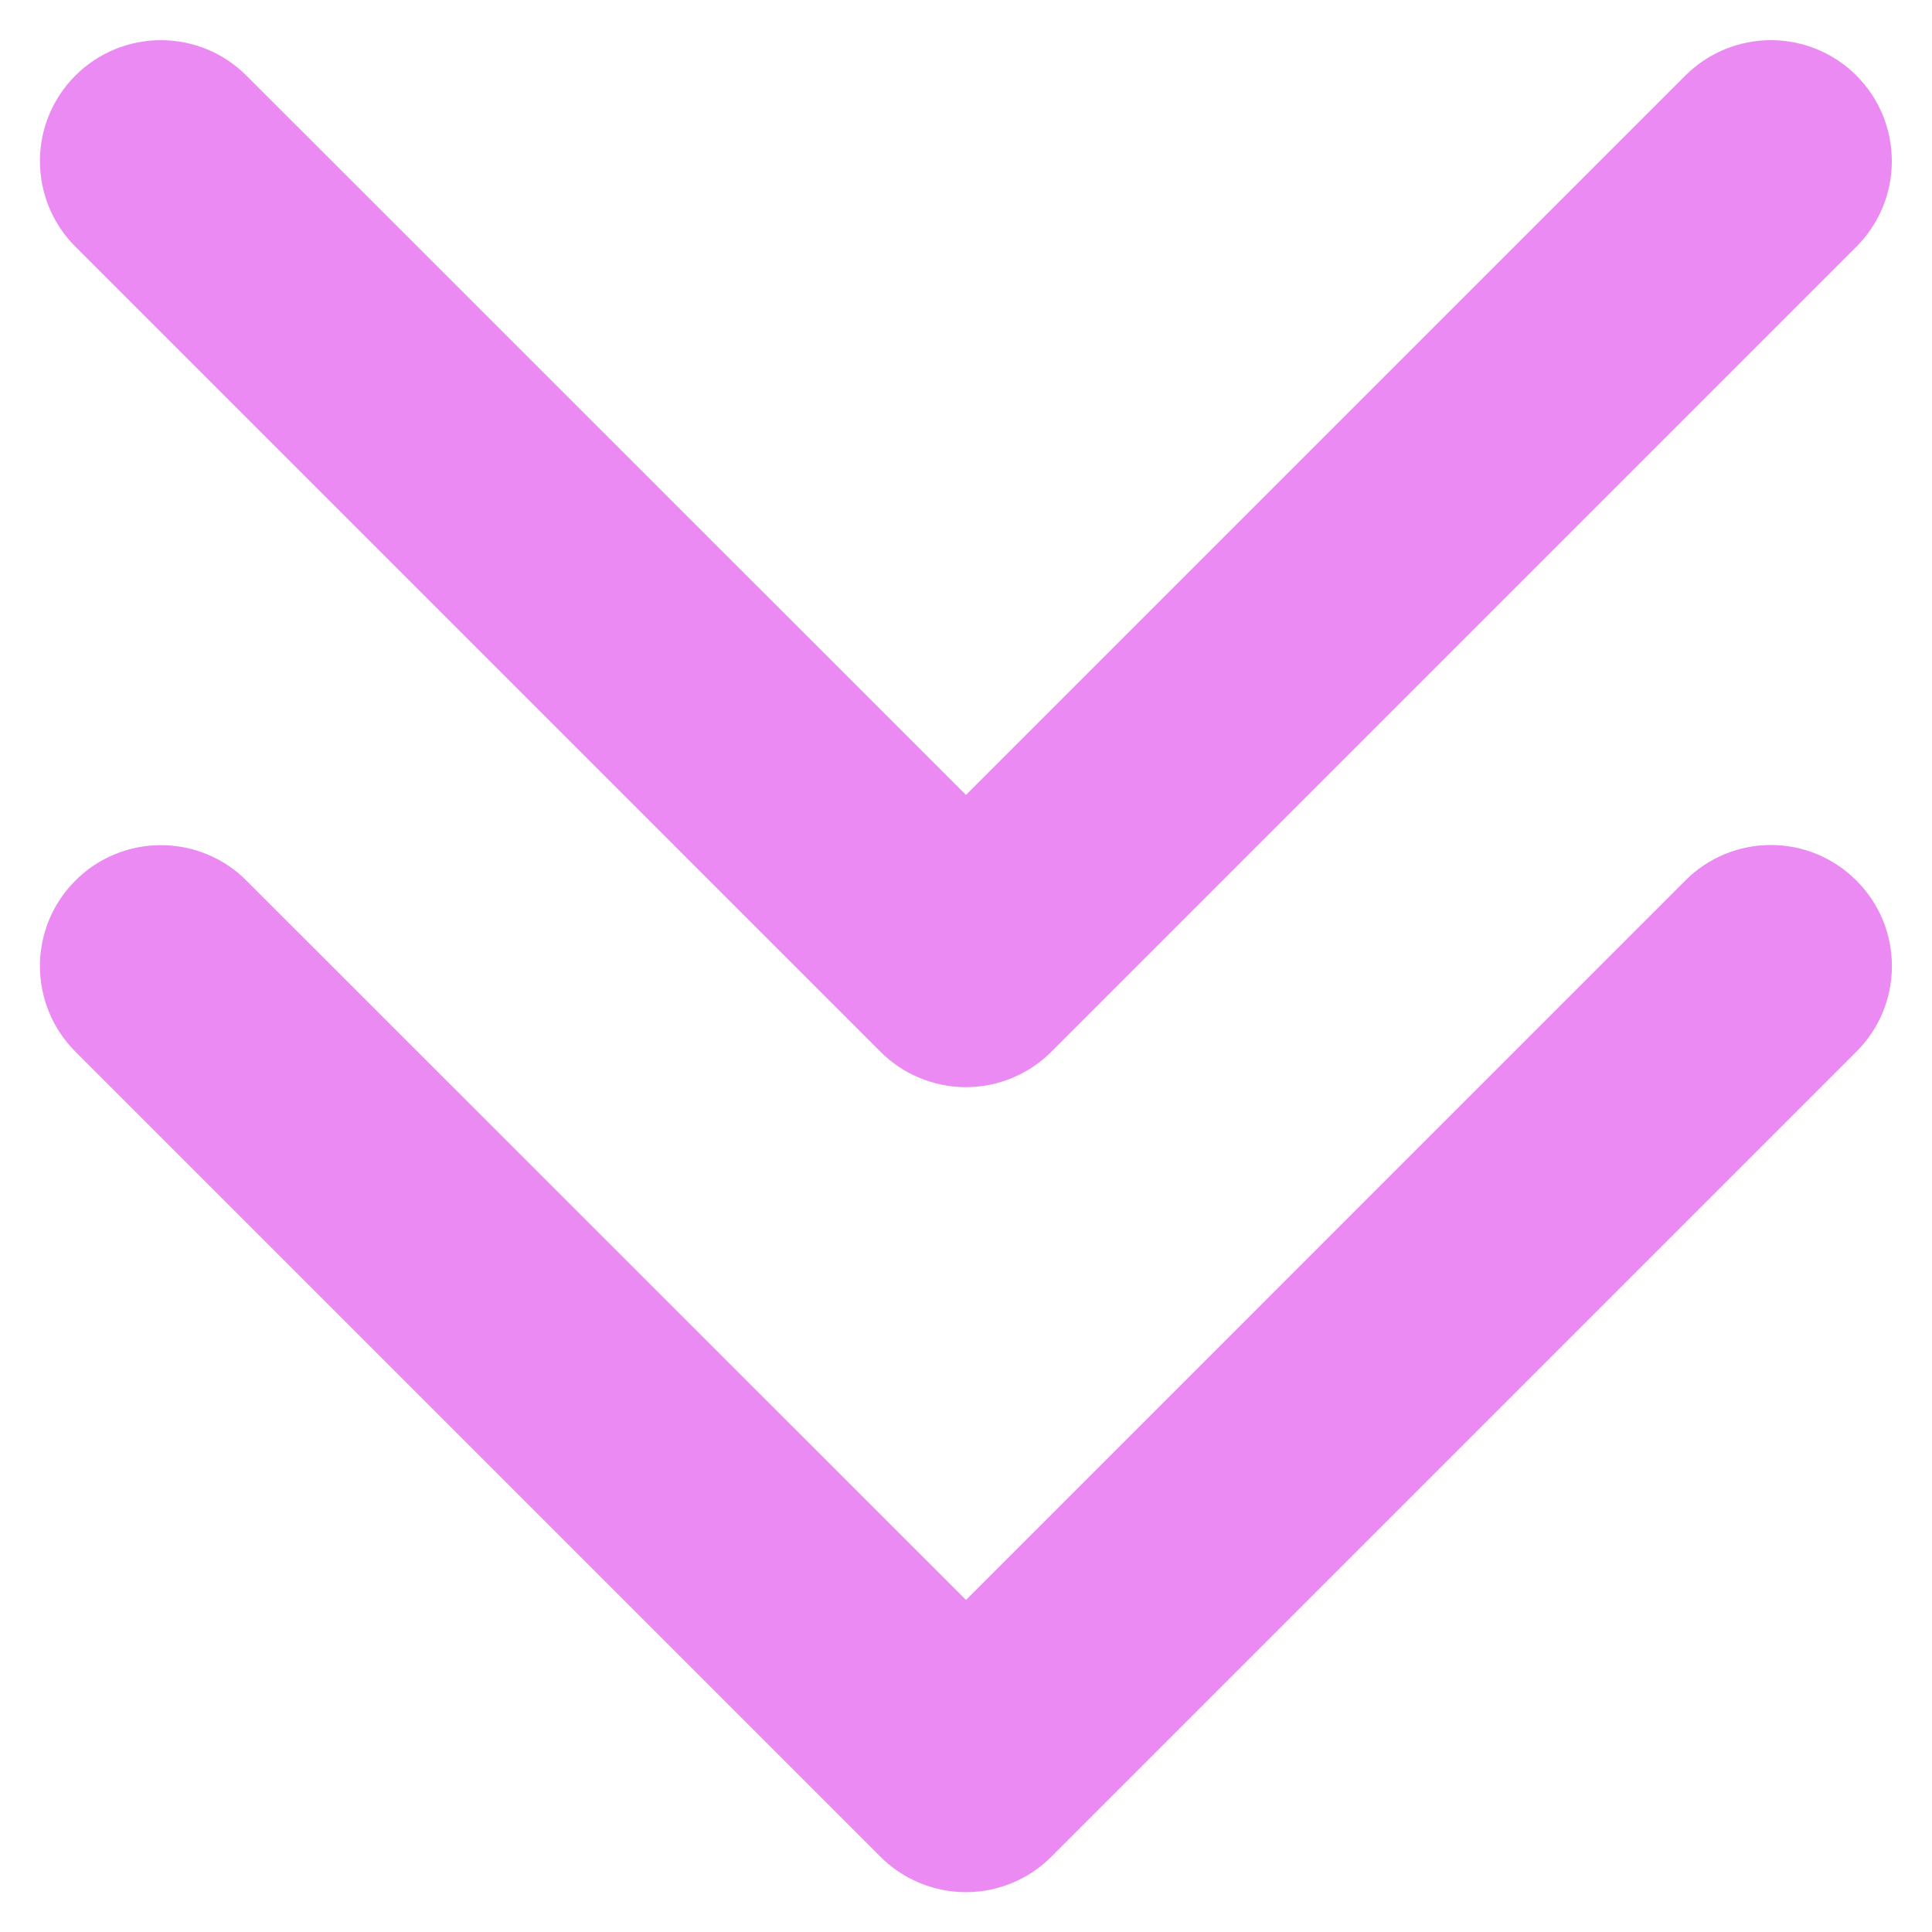
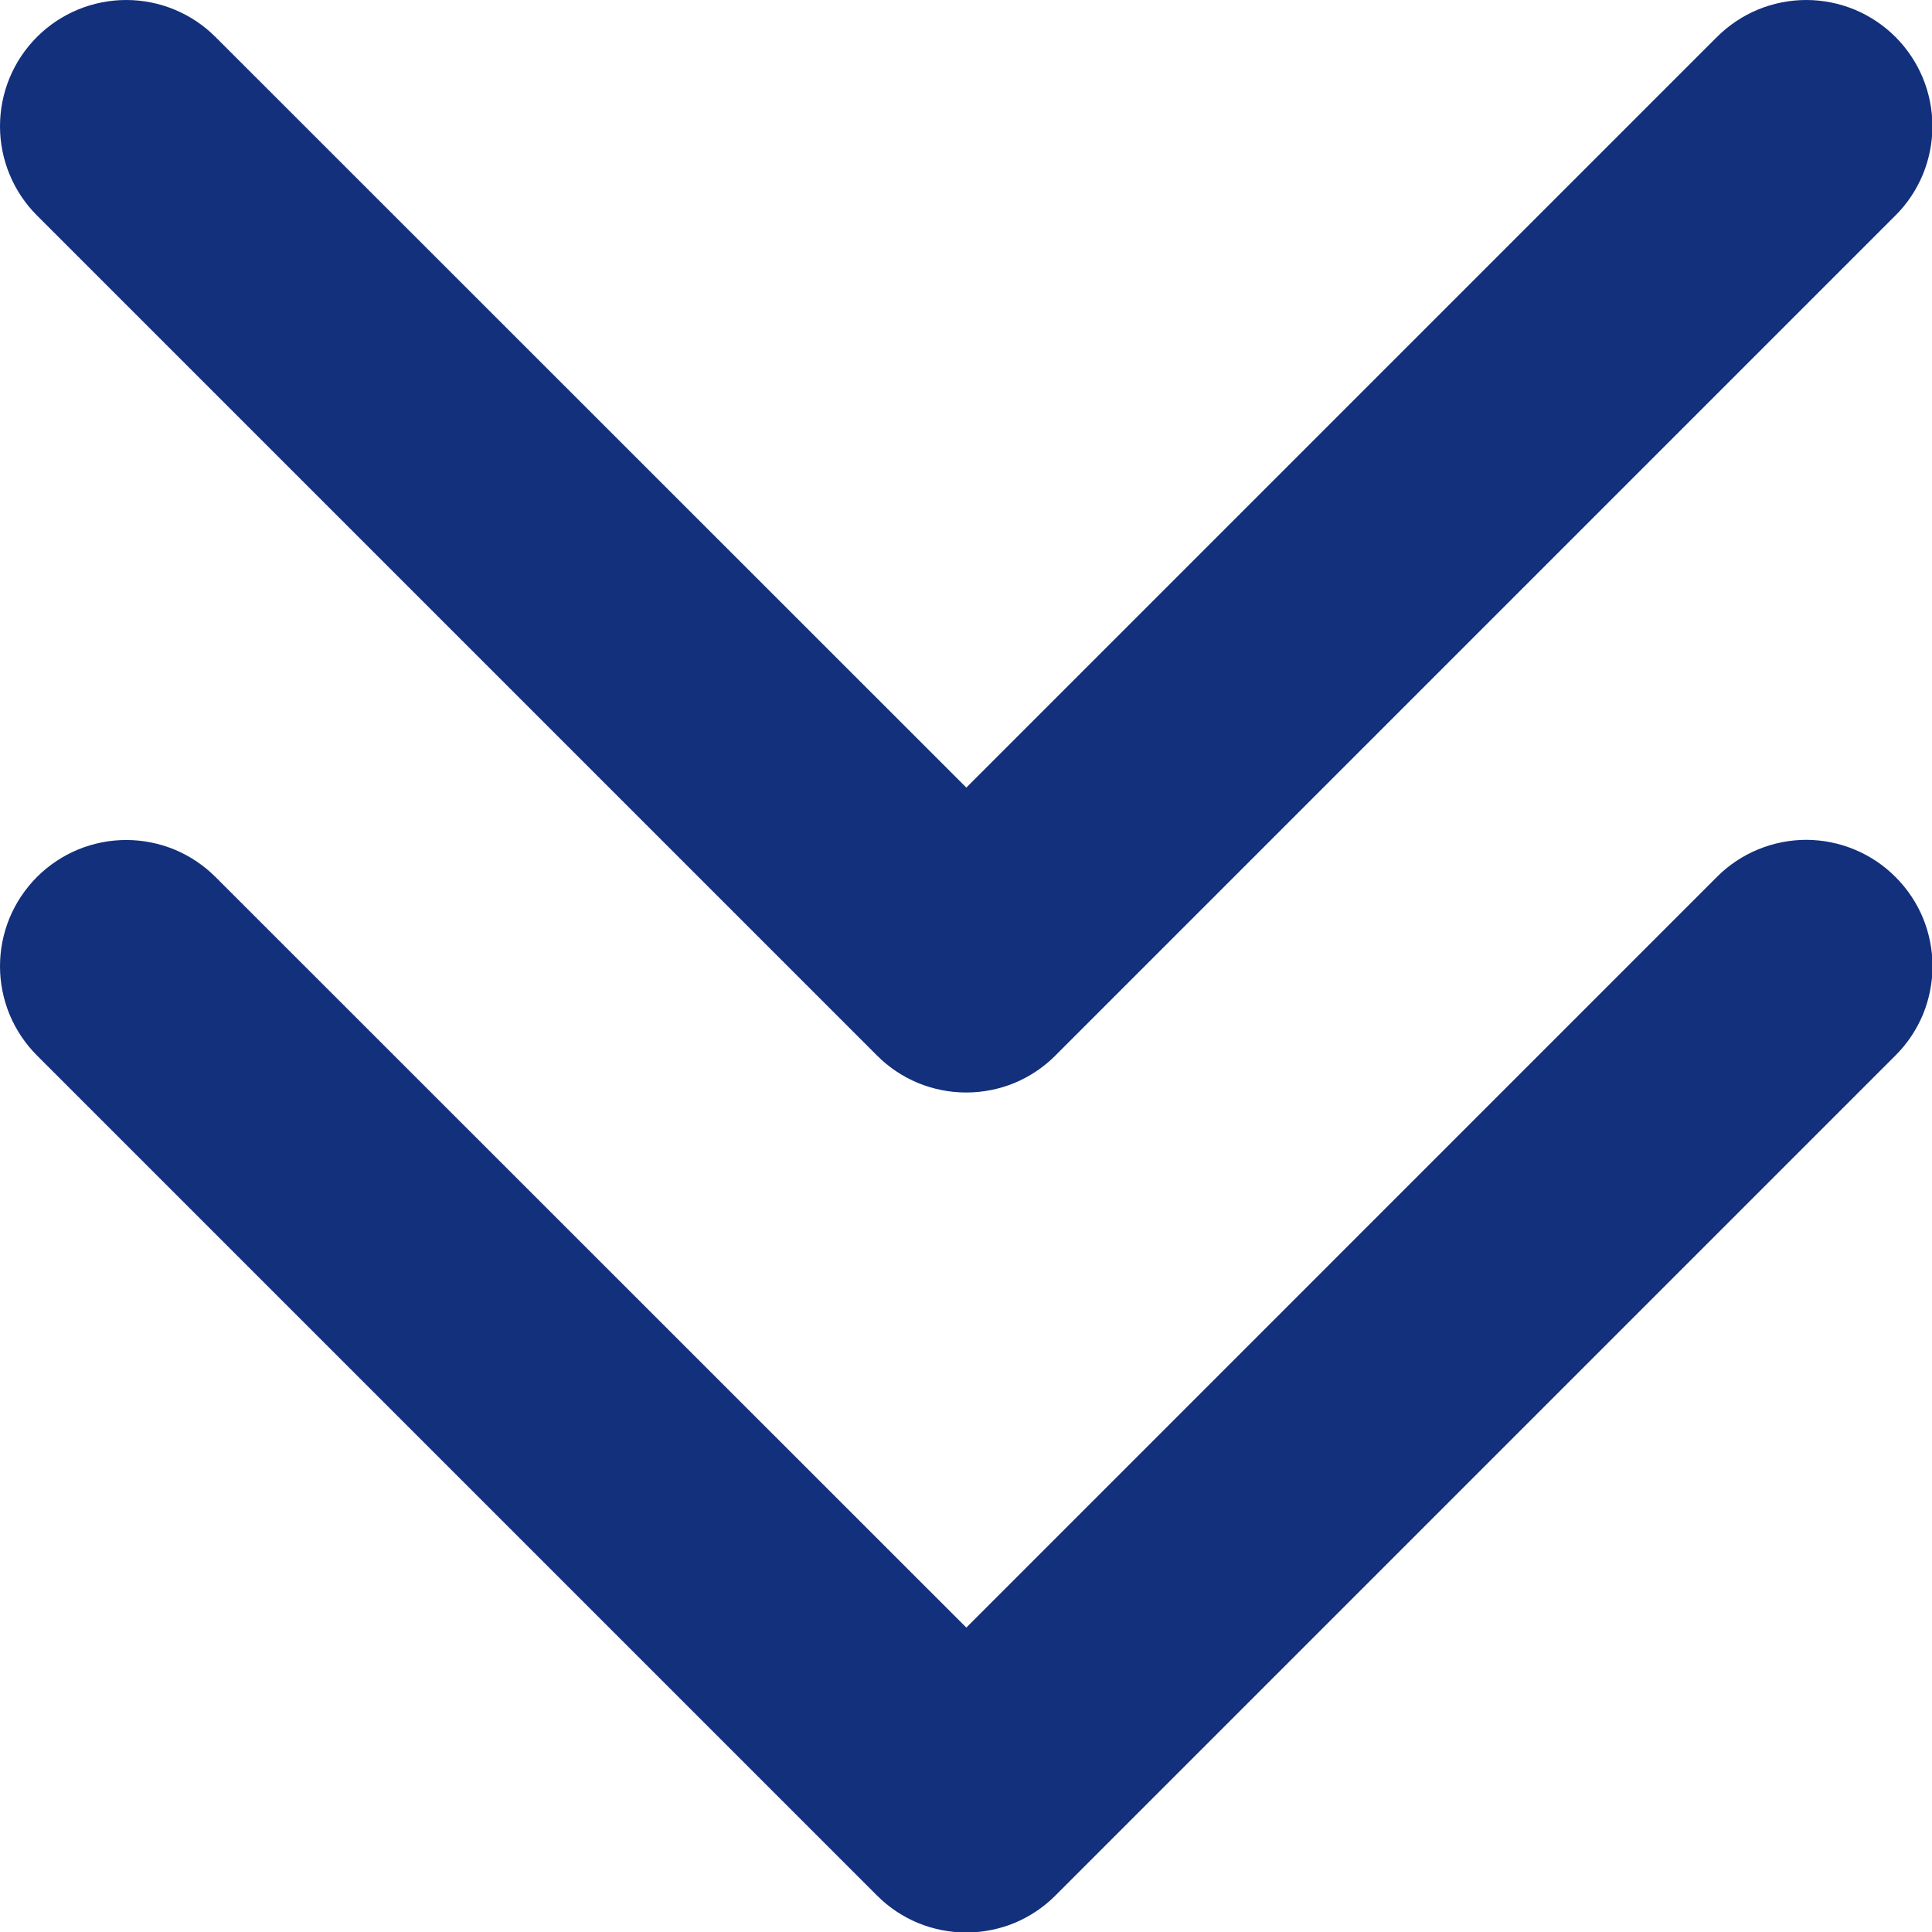
- <svg xmlns="http://www.w3.org/2000/svg" width="24" height="24" viewBox="0 0 24 24" fill="none">
-   <path d="M23.061 10.939C23.201 11.078 23.312 11.244 23.388 11.426C23.463 11.608 23.502 11.804 23.502 12.001C23.502 12.199 23.463 12.394 23.388 12.576C23.312 12.759 23.201 12.924 23.061 13.064L13.061 23.064C12.922 23.204 12.756 23.315 12.574 23.39C12.392 23.466 12.196 23.505 11.999 23.505C11.801 23.505 11.606 23.466 11.424 23.39C11.241 23.315 11.076 23.204 10.936 23.064L0.936 13.064C0.797 12.924 0.686 12.759 0.61 12.576C0.535 12.394 0.496 12.199 0.496 12.001C0.496 11.804 0.535 11.608 0.61 11.426C0.686 11.244 0.797 11.078 0.936 10.939C1.076 10.799 1.241 10.688 1.424 10.613C1.606 10.537 1.801 10.499 1.999 10.499C2.196 10.499 2.391 10.537 2.574 10.613C2.756 10.688 2.922 10.799 3.061 10.939L12 19.875L20.939 10.935C21.078 10.796 21.244 10.685 21.426 10.61C21.608 10.535 21.804 10.497 22.001 10.497C22.198 10.497 22.393 10.537 22.575 10.612C22.757 10.688 22.922 10.799 23.061 10.939ZM10.936 13.064C11.076 13.204 11.241 13.315 11.424 13.39C11.606 13.466 11.801 13.505 11.999 13.505C12.196 13.505 12.392 13.466 12.574 13.39C12.756 13.315 12.922 13.204 13.061 13.064L23.061 3.064C23.201 2.924 23.311 2.759 23.387 2.576C23.462 2.394 23.501 2.199 23.501 2.001C23.501 1.804 23.462 1.609 23.387 1.426C23.311 1.244 23.201 1.078 23.061 0.939C22.922 0.799 22.756 0.689 22.574 0.613C22.391 0.538 22.196 0.499 21.999 0.499C21.801 0.499 21.606 0.538 21.424 0.613C21.241 0.689 21.076 0.799 20.936 0.939L12 9.875L3.061 0.939C2.779 0.657 2.397 0.499 1.999 0.499C1.6 0.499 1.218 0.657 0.936 0.939C0.654 1.221 0.496 1.603 0.496 2.001C0.496 2.4 0.654 2.782 0.936 3.064L10.936 13.064Z" fill="#D91FE9" fill-opacity="0.52" />
+ <svg xmlns="http://www.w3.org/2000/svg" width="23" height="23" viewBox="0 0 23 23" fill="none">
+   <path d="M22.565 10.44C22.705 10.579 22.816 10.745 22.892 10.927C22.967 11.11 23.006 11.305 23.006 11.503C23.006 11.7 22.967 11.896 22.892 12.078C22.816 12.26 22.705 12.426 22.565 12.565L12.565 22.565C12.426 22.705 12.26 22.816 12.078 22.892C11.896 22.967 11.7 23.006 11.503 23.006C11.305 23.006 11.11 22.967 10.927 22.892C10.745 22.816 10.579 22.705 10.44 22.565L0.44 12.565C0.301 12.426 0.19 12.26 0.114 12.078C0.039 11.895 2.07915e-09 11.7 0 11.503C-2.07915e-09 11.305 0.039 11.11 0.114 10.928C0.19 10.745 0.301 10.58 0.44 10.44C0.58 10.301 0.745 10.19 0.928 10.114C1.11 10.039 1.305 10 1.503 10C1.7 10 1.895 10.039 2.078 10.114C2.26 10.19 2.426 10.301 2.565 10.44L11.504 19.376L20.443 10.436C20.582 10.297 20.748 10.187 20.93 10.112C21.112 10.037 21.308 9.998 21.505 9.998C21.702 9.999 21.897 10.038 22.079 10.114C22.261 10.19 22.426 10.3 22.565 10.44ZM10.44 12.565C10.579 12.705 10.745 12.816 10.927 12.892C11.11 12.967 11.305 13.006 11.503 13.006C11.7 13.006 11.896 12.967 12.078 12.892C12.26 12.816 12.426 12.705 12.565 12.565L22.565 2.565C22.705 2.426 22.815 2.26 22.891 2.078C22.966 1.895 23.005 1.7 23.005 1.503C23.005 1.305 22.966 1.11 22.891 0.928C22.815 0.745 22.705 0.58 22.565 0.44C22.426 0.301 22.26 0.19 22.078 0.114C21.895 0.039 21.7 0 21.503 0C21.305 0 21.11 0.039 20.928 0.114C20.745 0.19 20.58 0.301 20.44 0.44L11.504 9.376L2.565 0.44C2.283 0.158 1.901 -2.96917e-09 1.503 0C1.104 2.96917e-09 0.722 0.158 0.44 0.44C0.158 0.722 2.96917e-09 1.104 0 1.503C-2.96917e-09 1.901 0.158 2.283 0.44 2.565L10.44 12.565Z" fill="#12307C" />
</svg>
